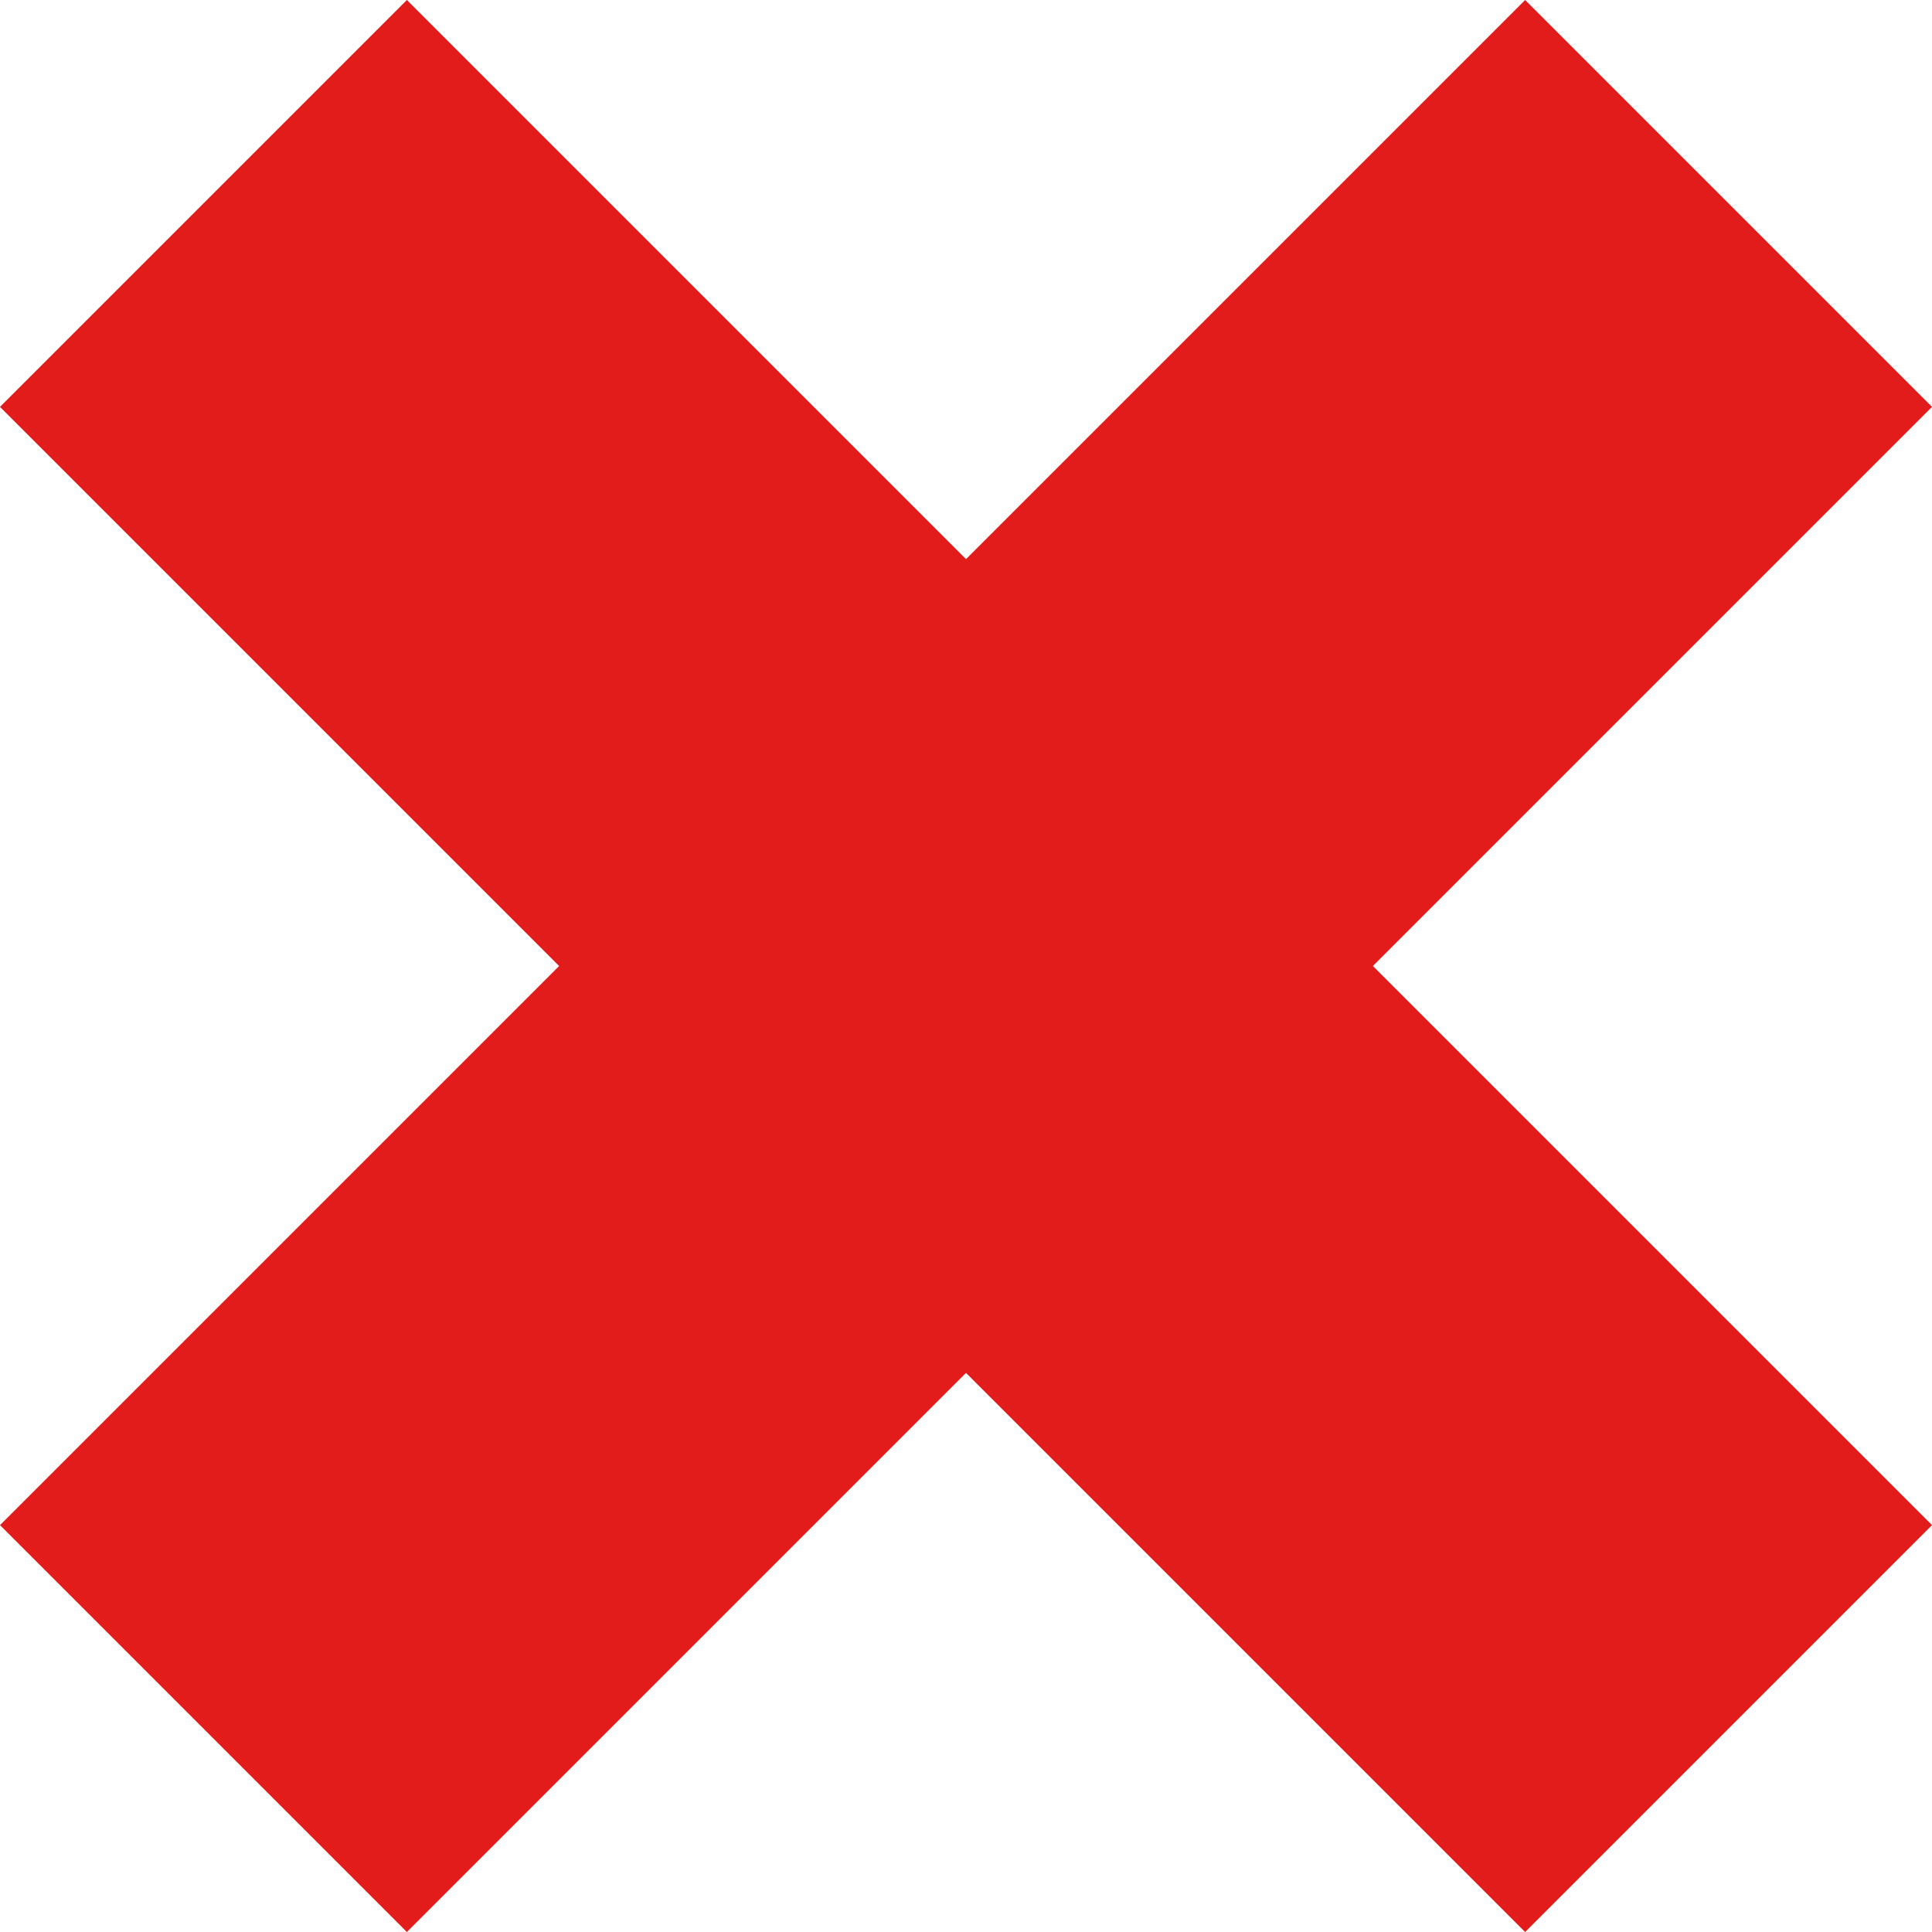
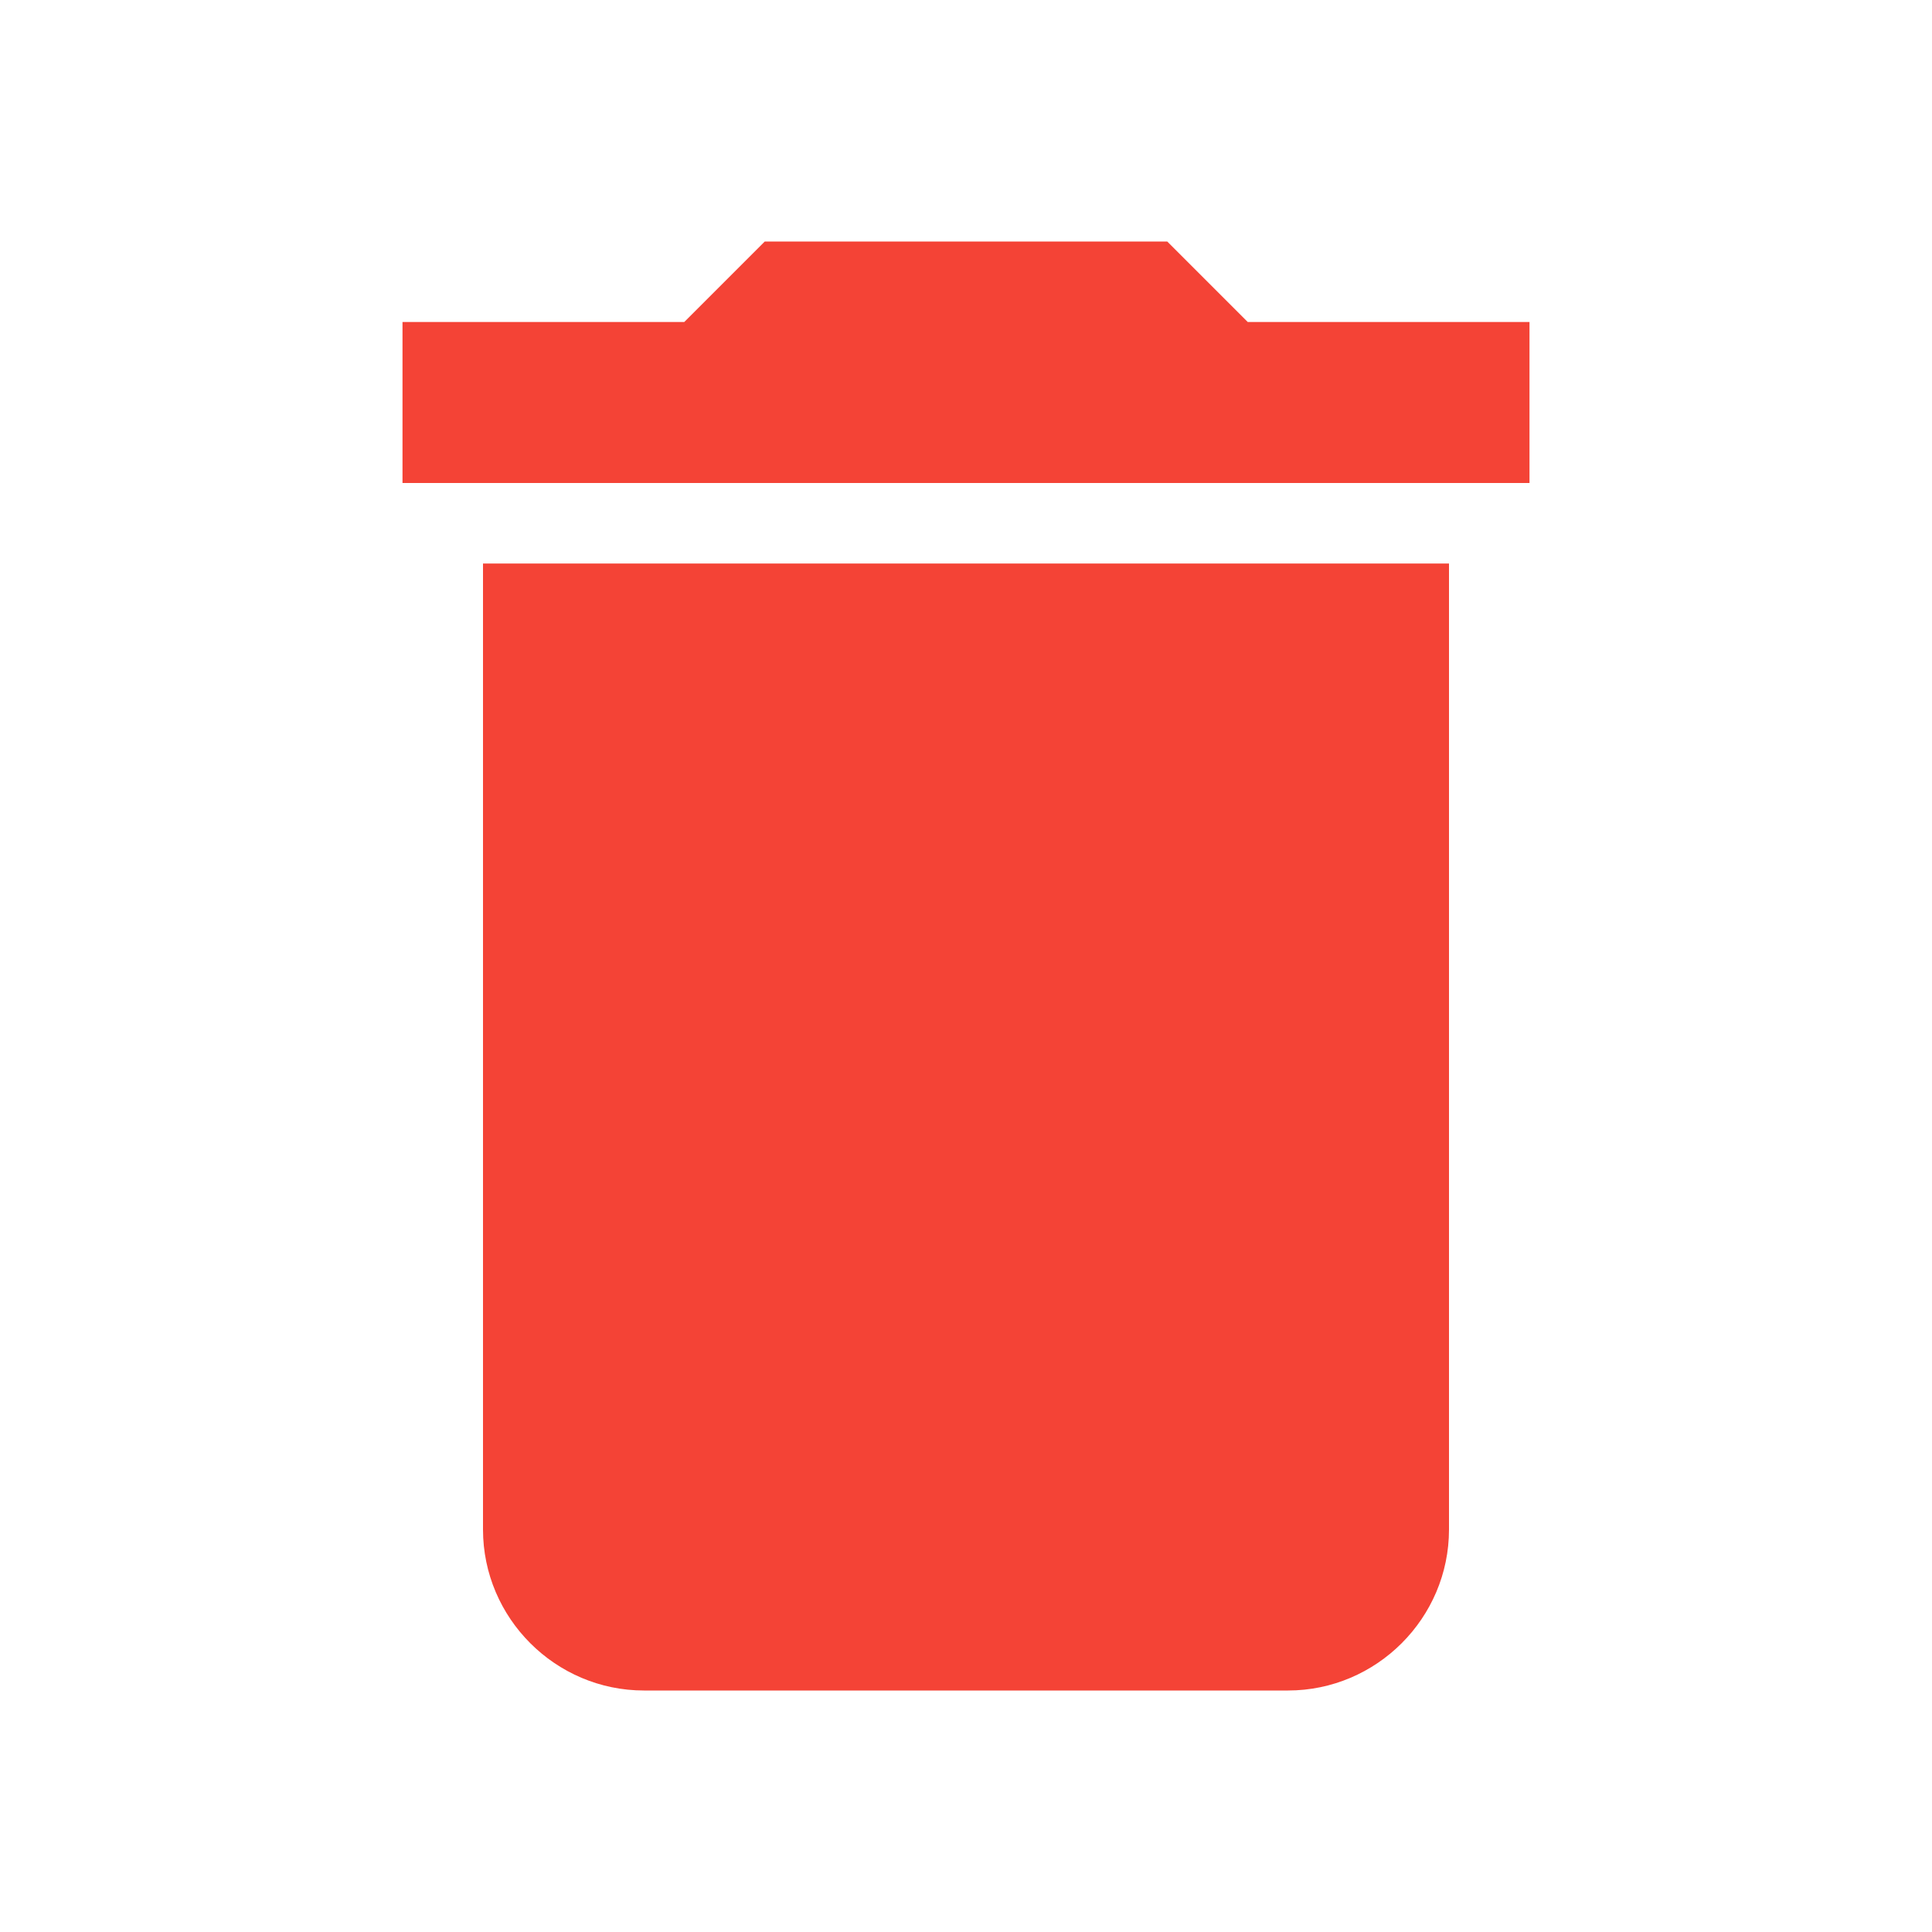
- <svg xmlns="http://www.w3.org/2000/svg" version="1.1" id="Layer_1" x="0px" y="0px" viewBox="0 0 512 512" style="enable-background:new 0 0 512 512;" xml:space="preserve">
-   <polygon style="fill:#E21B1B;" points="404.176,0 256,148.176 107.824,0 0,107.824 148.176,256 0,404.176 107.824,512 256,363.824   404.176,512 512,404.176 363.824,256 512,107.824 " />
-   <g>
- </g>
-   <g>
- </g>
-   <g>
- </g>
-   <g>
- </g>
-   <g>
- </g>
-   <g>
- </g>
-   <g>
- </g>
-   <g>
- </g>
-   <g>
- </g>
-   <g>
- </g>
-   <g>
- </g>
-   <g>
- </g>
-   <g>
- </g>
-   <g>
- </g>
-   <g>
- </g>
+ <svg xmlns="http://www.w3.org/2000/svg" version="1.1" id="Layer_1" x="0px" y="0px" viewBox="0 0 24 24" style="enable-background:new 0 0 24 24;" xml:space="preserve">
+   <path fill="#f44336" d="M6 19c0 1.1.9 2 2 2h8c1.1 0 2-.9 2-2V7H6v12zM19 4h-3.5l-1-1h-5l-1 1H5v2h14V4z" />
</svg>
